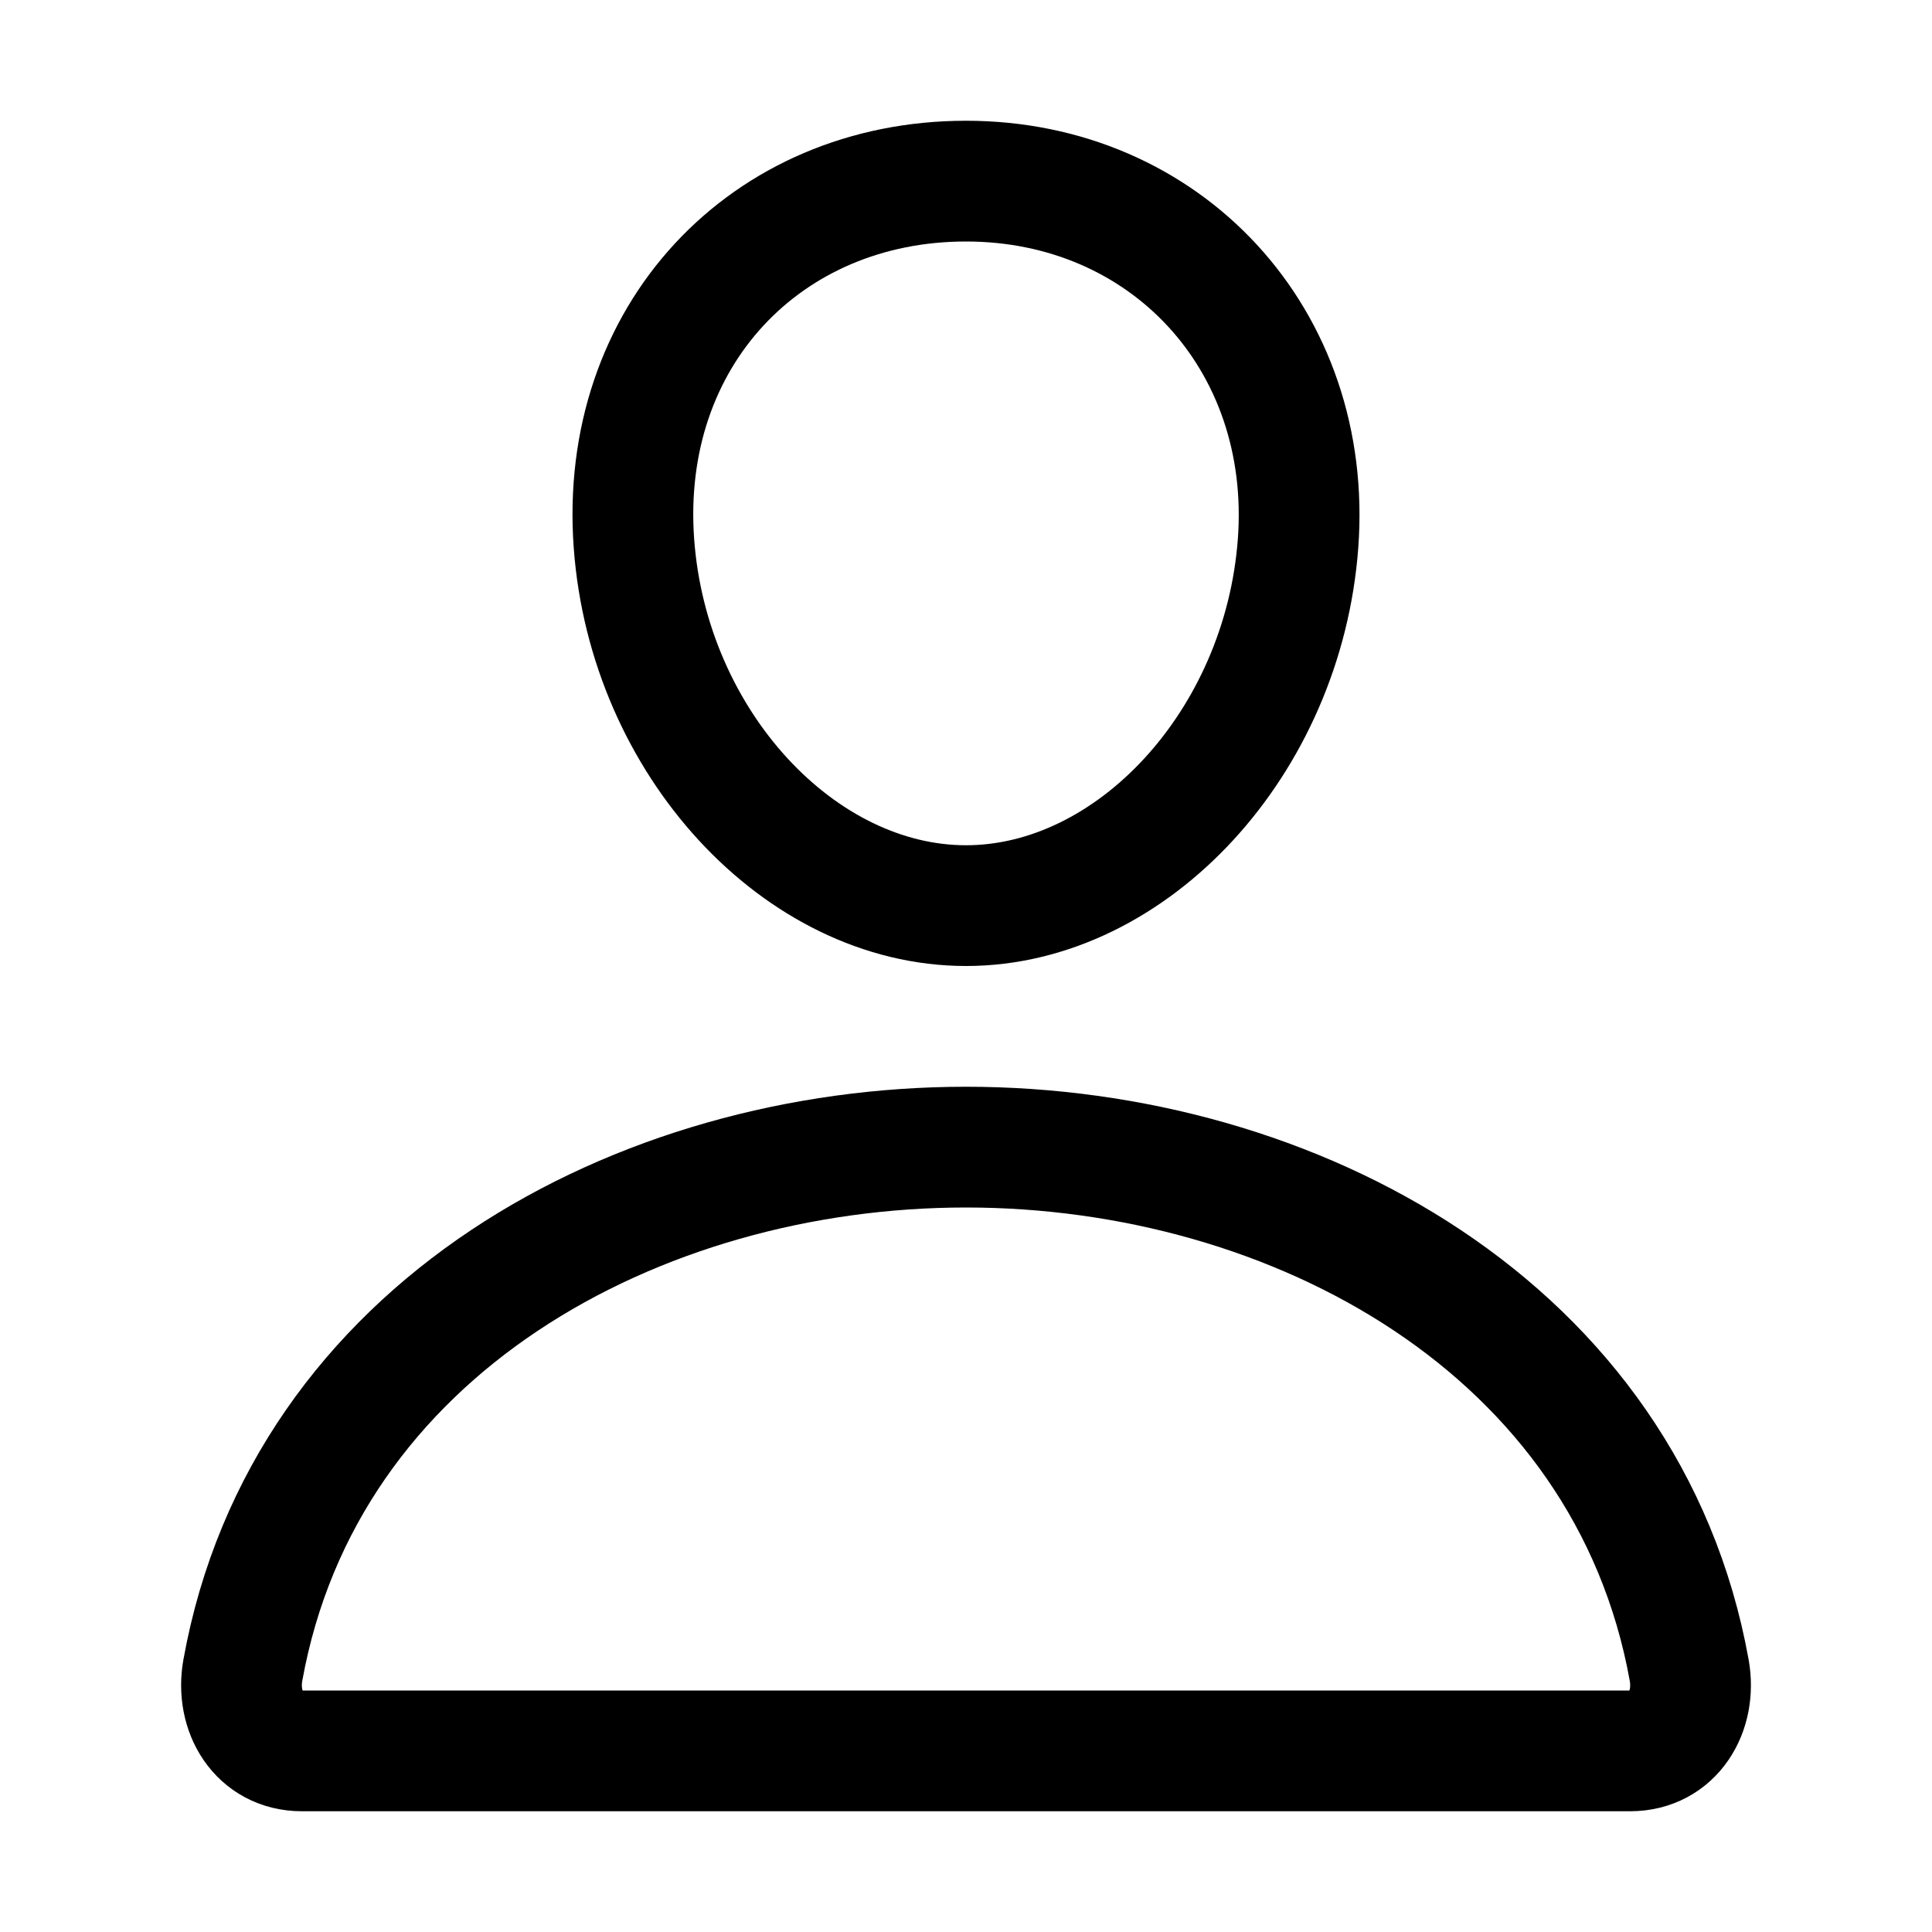
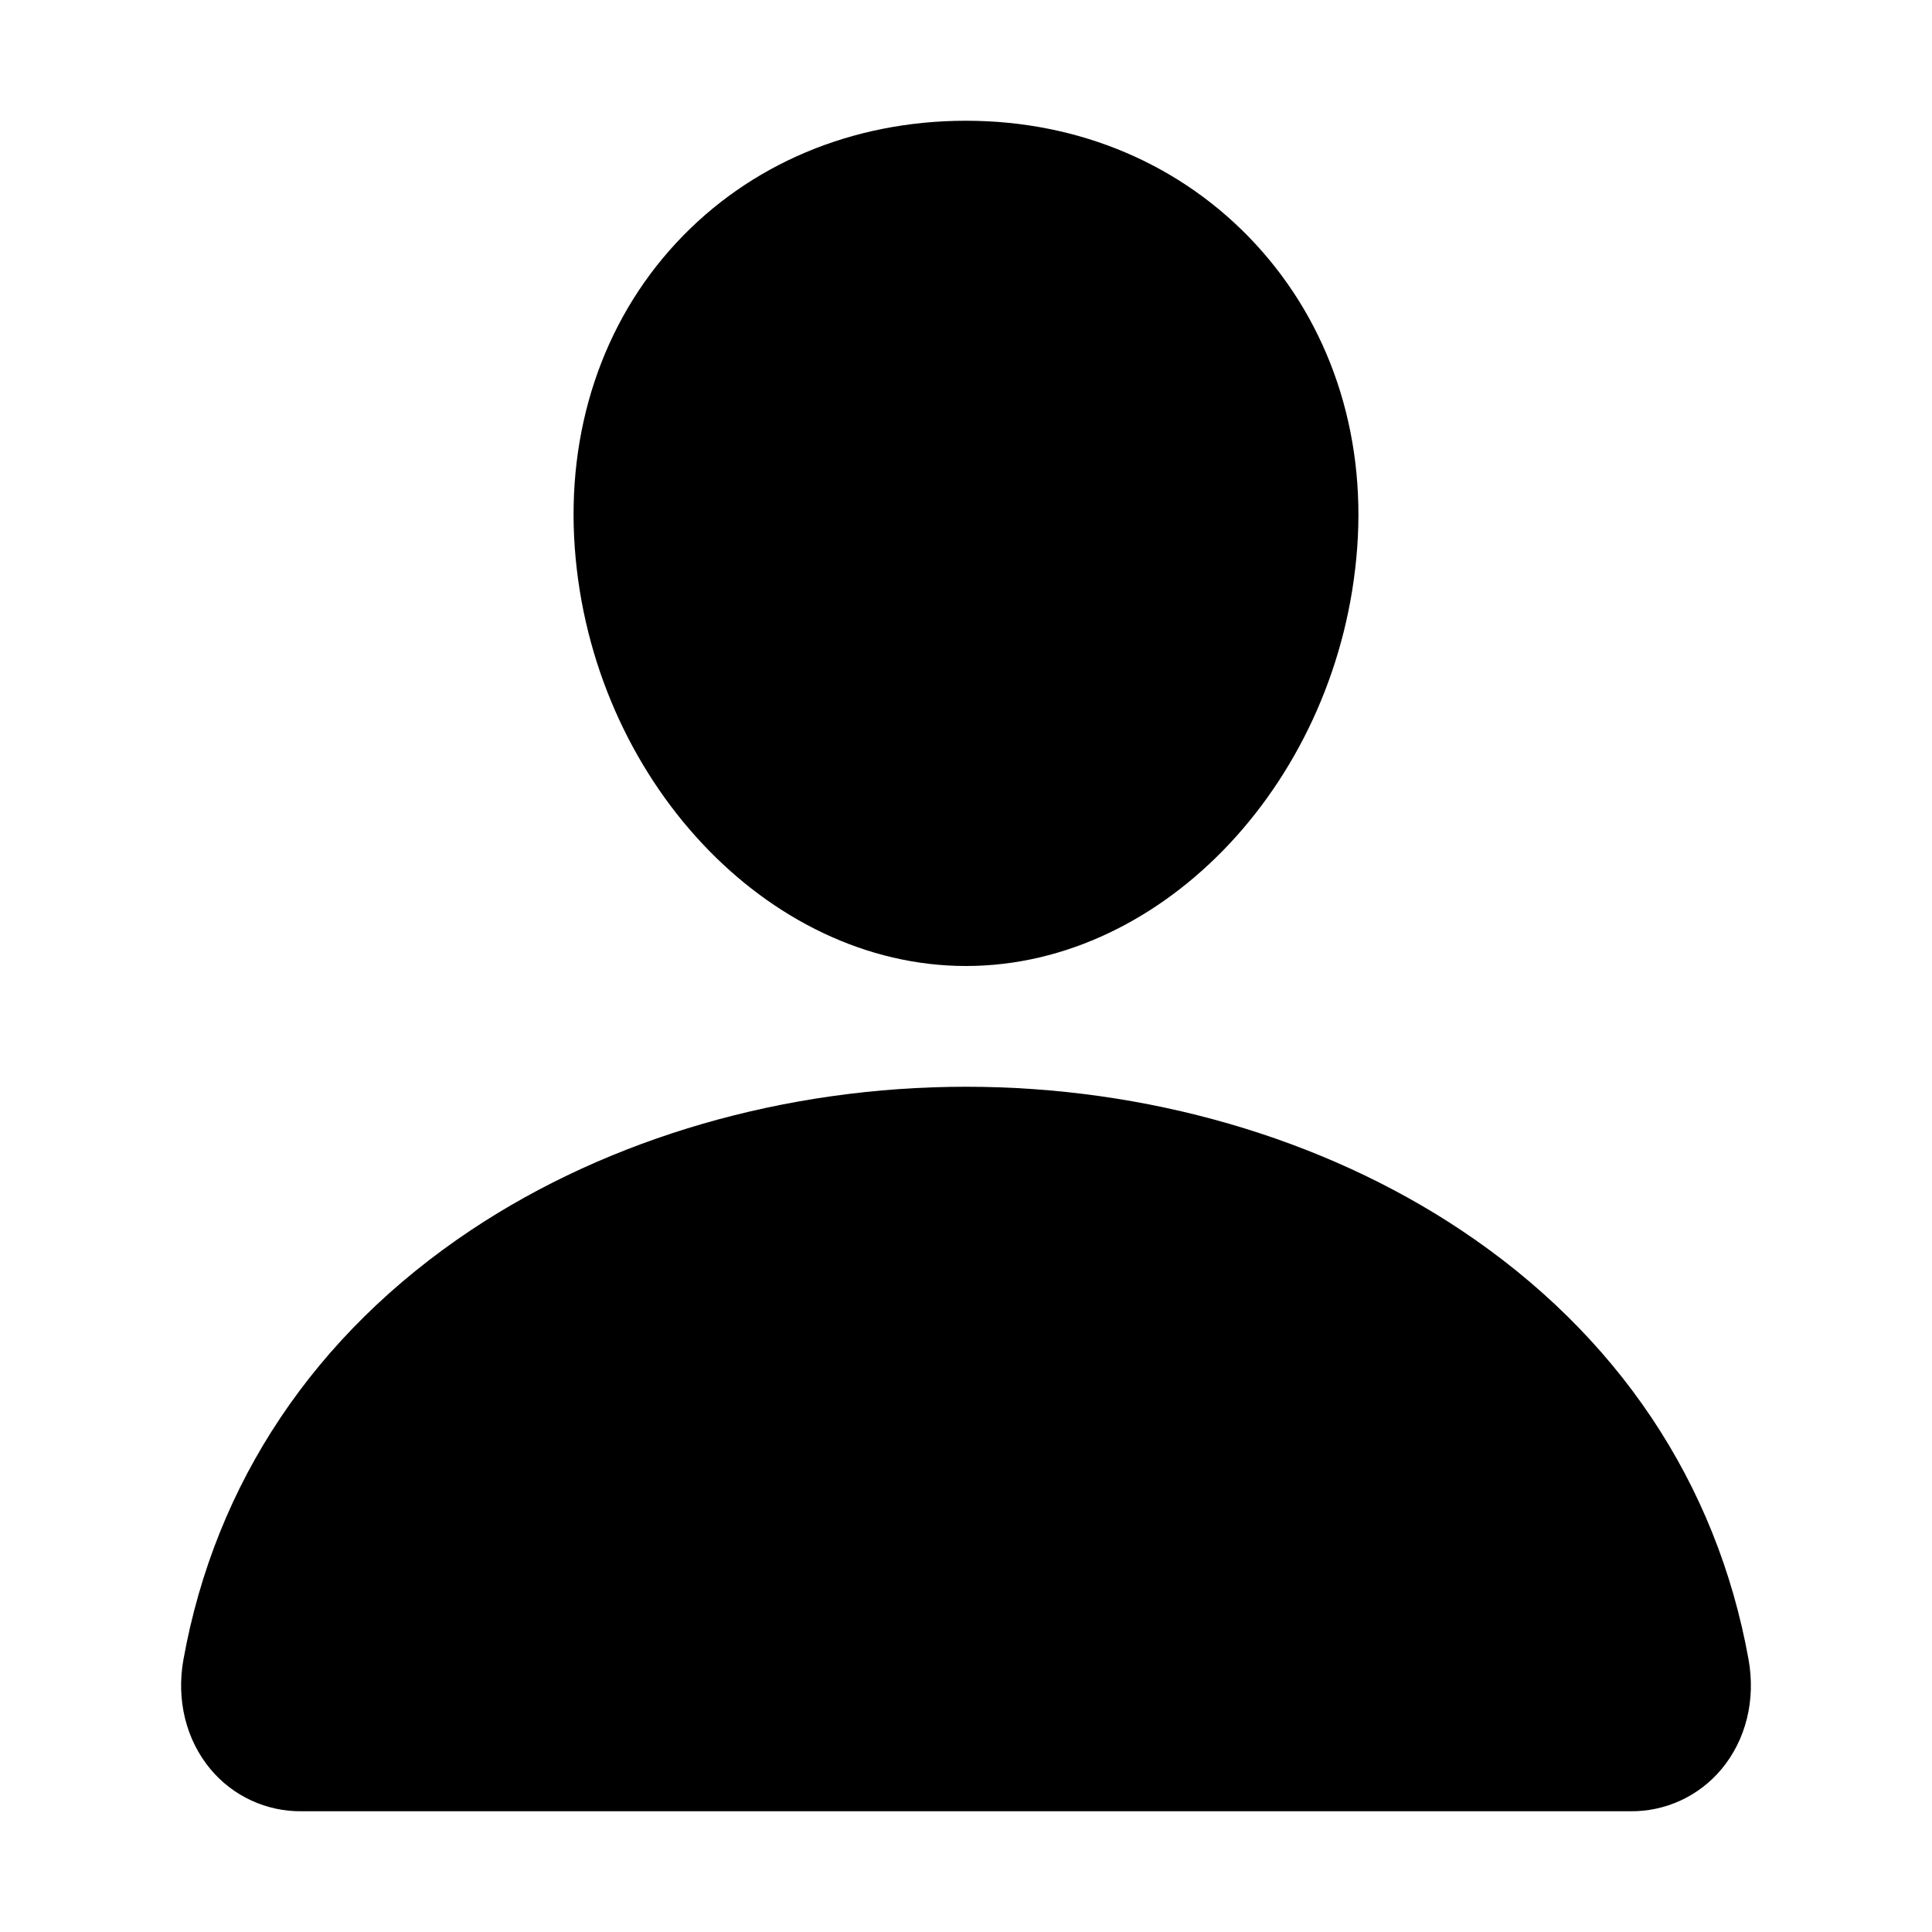
<svg xmlns="http://www.w3.org/2000/svg" class="ionicon" viewBox="0 0 512 512">
-   <path d="M344 144c-3.92 52.87-44 96-88 96s-84.15-43.12-88-96c-4-55 35-96 88-96s92 42 88 96z" fill="none" stroke="currentColor" stroke-linecap="round" stroke-linejoin="round" stroke-width="32" />
-   <path d="M256 304c-87 0-175.3 48-191.64 138.6C62.39 453.52 68.57 464 80 464h352c11.44 0 17.62-10.48 15.65-21.4C431.3 352 343 304 256 304z" fill="none" stroke="currentColor" stroke-miterlimit="10" stroke-width="32" />
+   <path d="M332.64 64.58C313.18 43.57 286 32 256 32c-30.16 0-57.43 11.5-76.8 32.38-19.58 21.11-29.12 49.8-26.88 80.78C156.76 206.28 203.27 256 256 256s99.16-49.71 103.67-110.82c2.27-30.7-7.33-59.33-27.03-80.6zM432 480H80a31 31 0 01-24.2-11.13c-6.5-7.77-9.12-18.38-7.18-29.11C57.06 392.94 83.4 353.61 124.8 326c36.78-24.51 83.37-38 131.2-38s94.42 13.5 131.2 38c41.4 27.6 67.74 66.93 76.18 113.75 1.94 10.73-.68 21.34-7.18 29.11A31 31 0 01432 480z" />
</svg>
